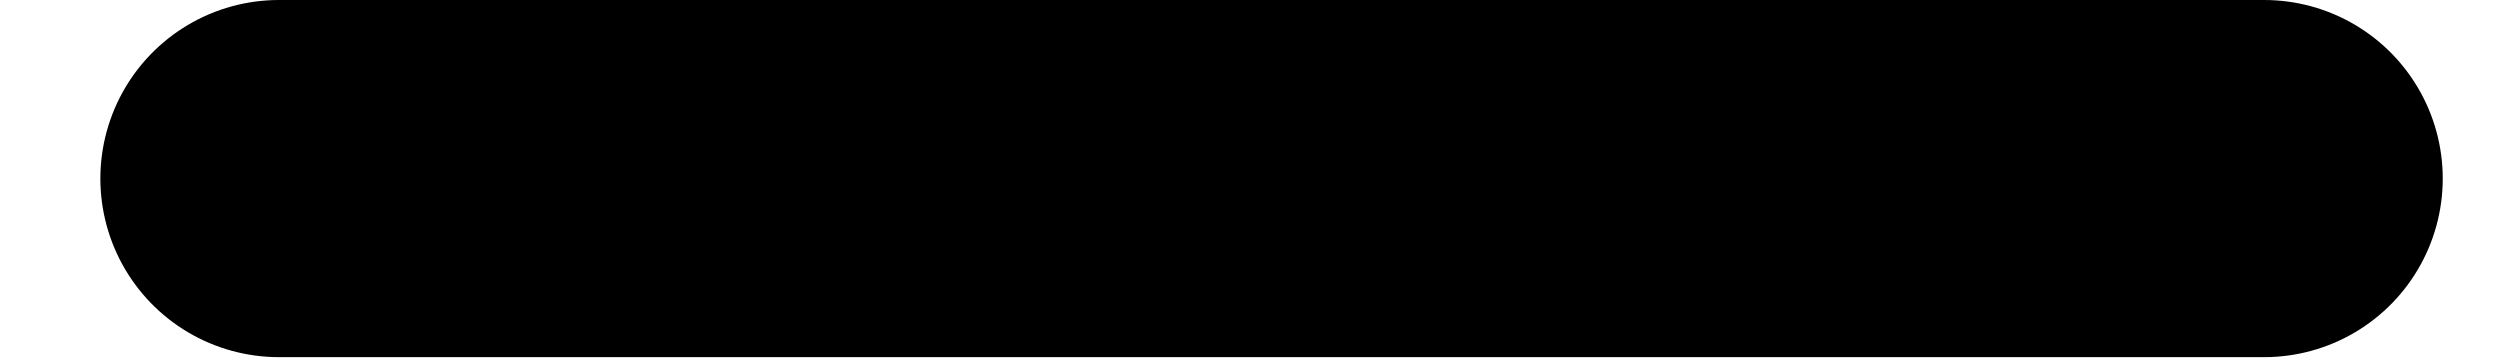
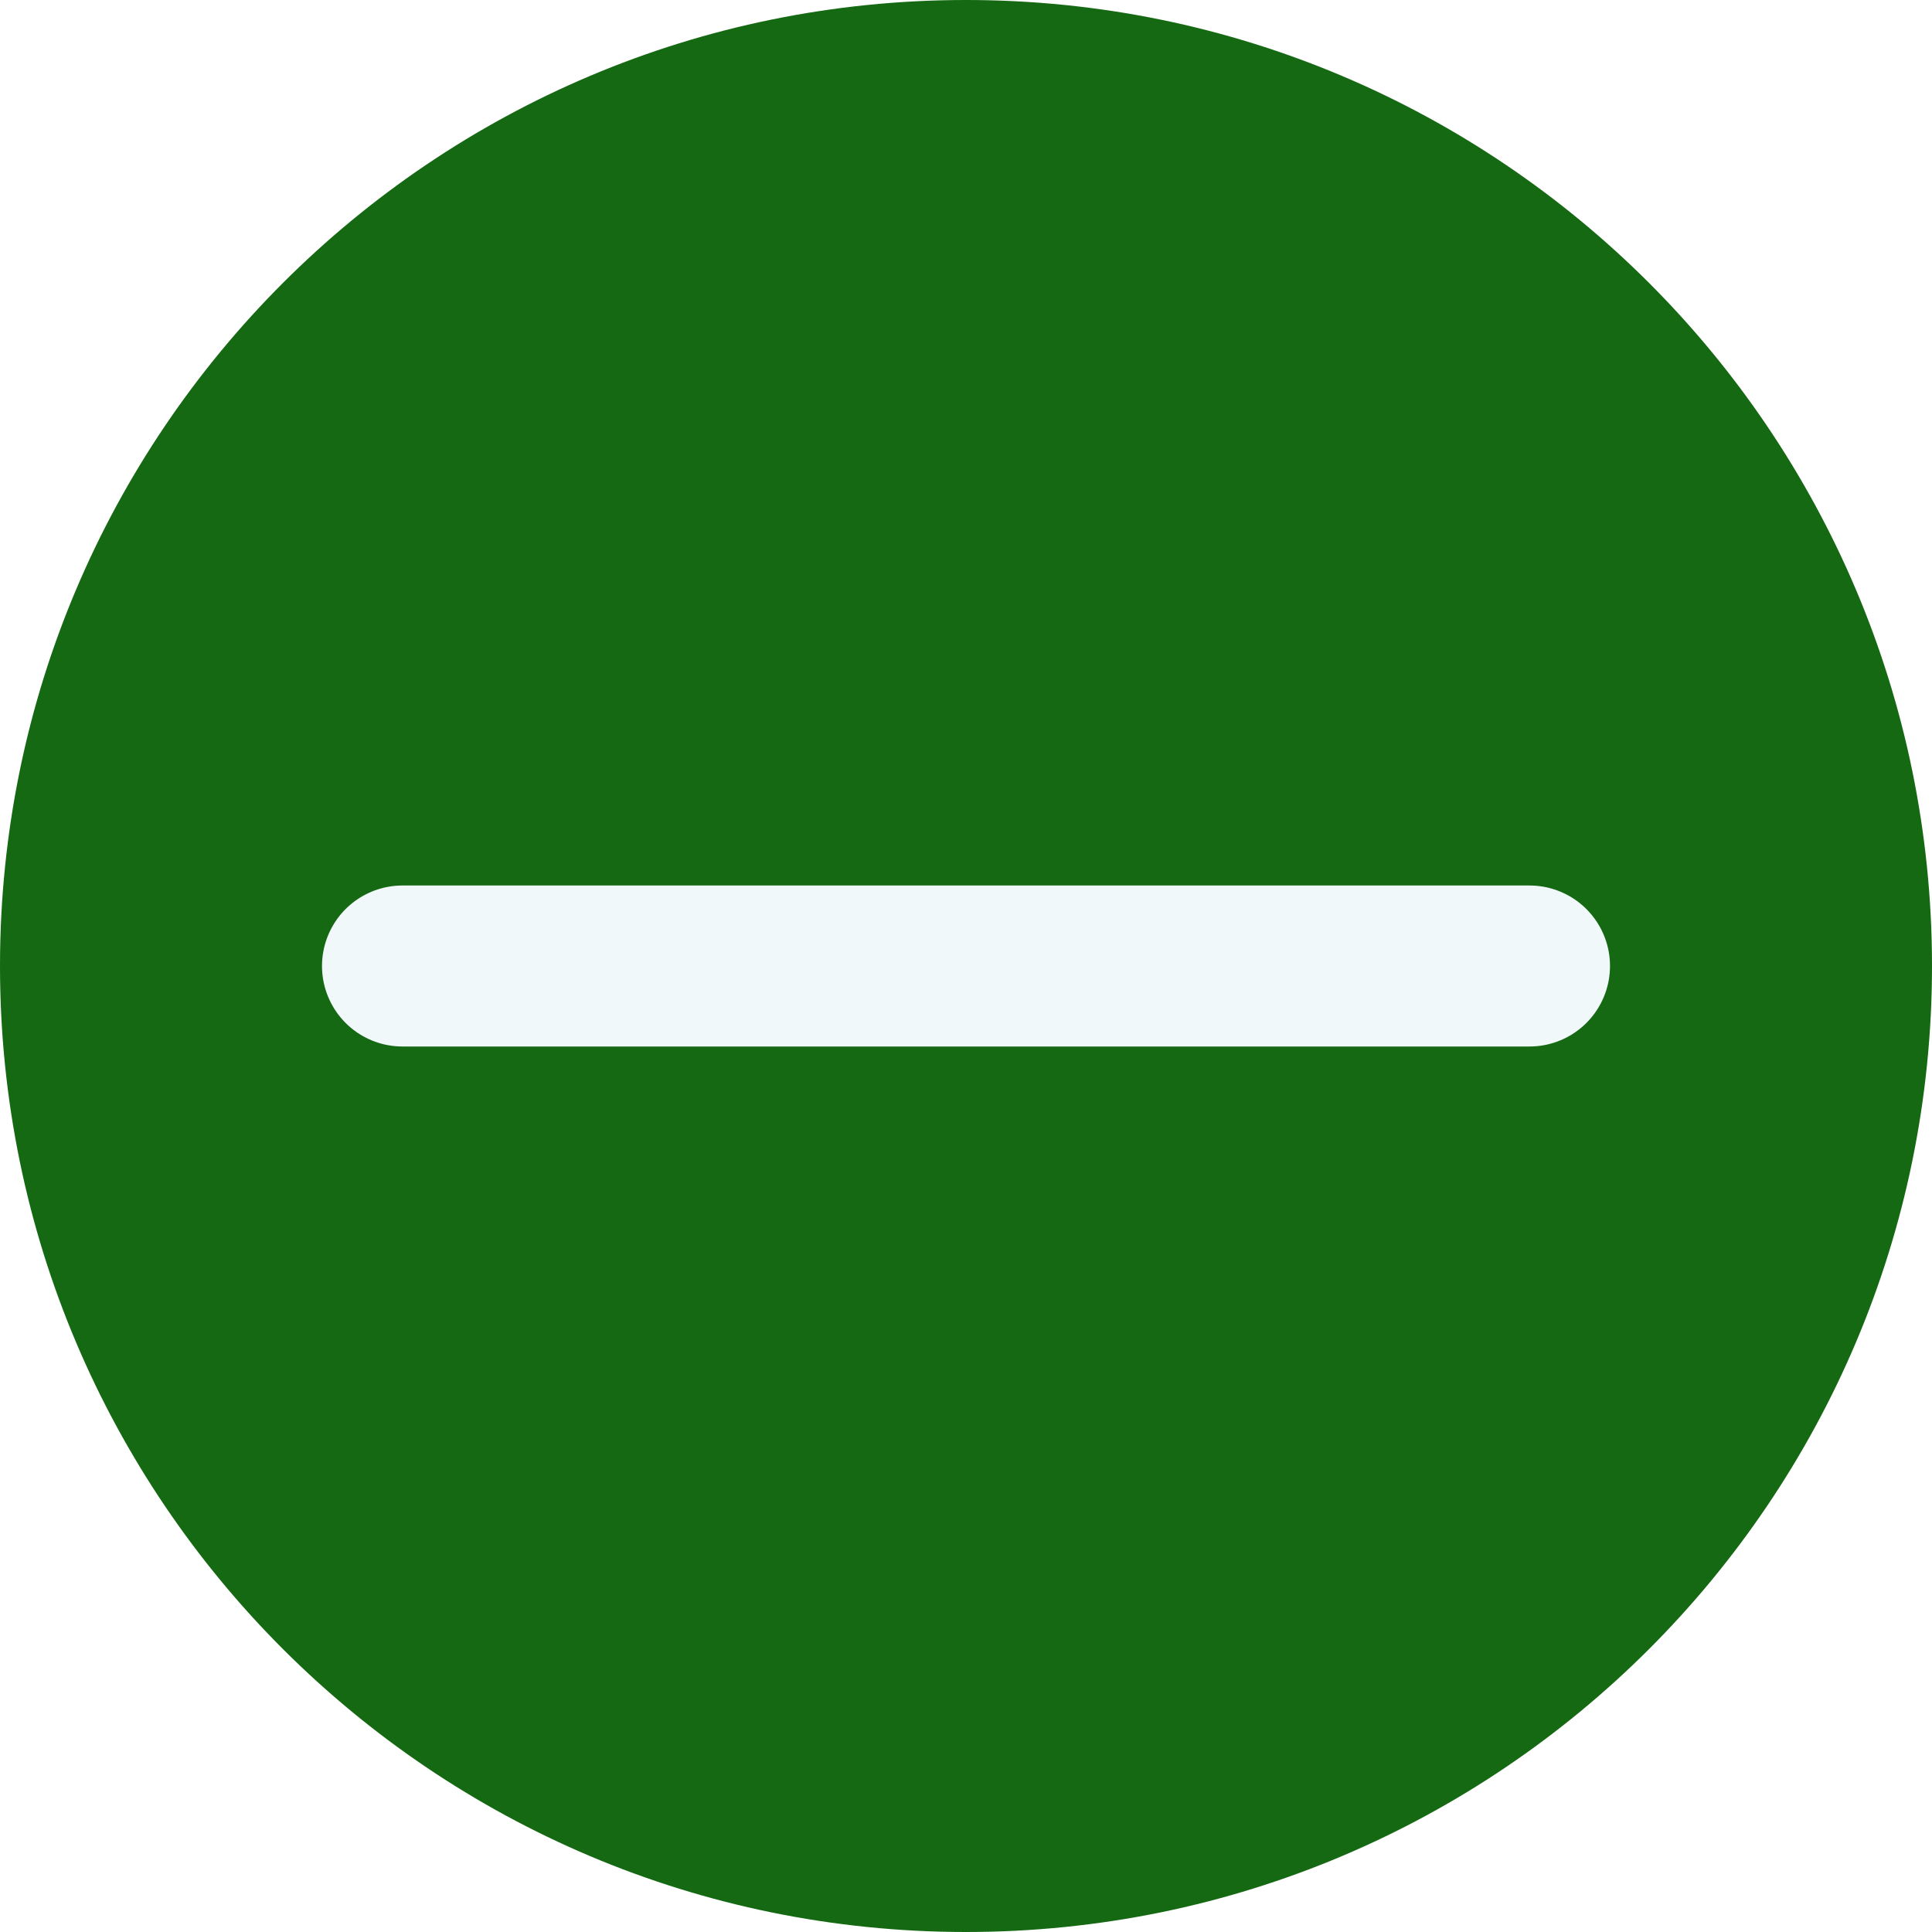
- <svg xmlns="http://www.w3.org/2000/svg" width="21" height="3" viewBox="0 0 21 3" fill="none">
-   <line x1="2.343" y1="1.5" x2="19.019" y2="1.5" stroke="black" stroke-width="3" stroke-linecap="round" />
+ <svg xmlns="http://www.w3.org/2000/svg" width="24" height="24" viewBox="0 0 24 24" fill="none">
+   <circle cx="12" cy="12" r="12" fill="#146912" />
+   <path d="M5 12H19" stroke="#F1F8FA" stroke-width="2" stroke-linecap="round" stroke-linejoin="round" />
</svg>
